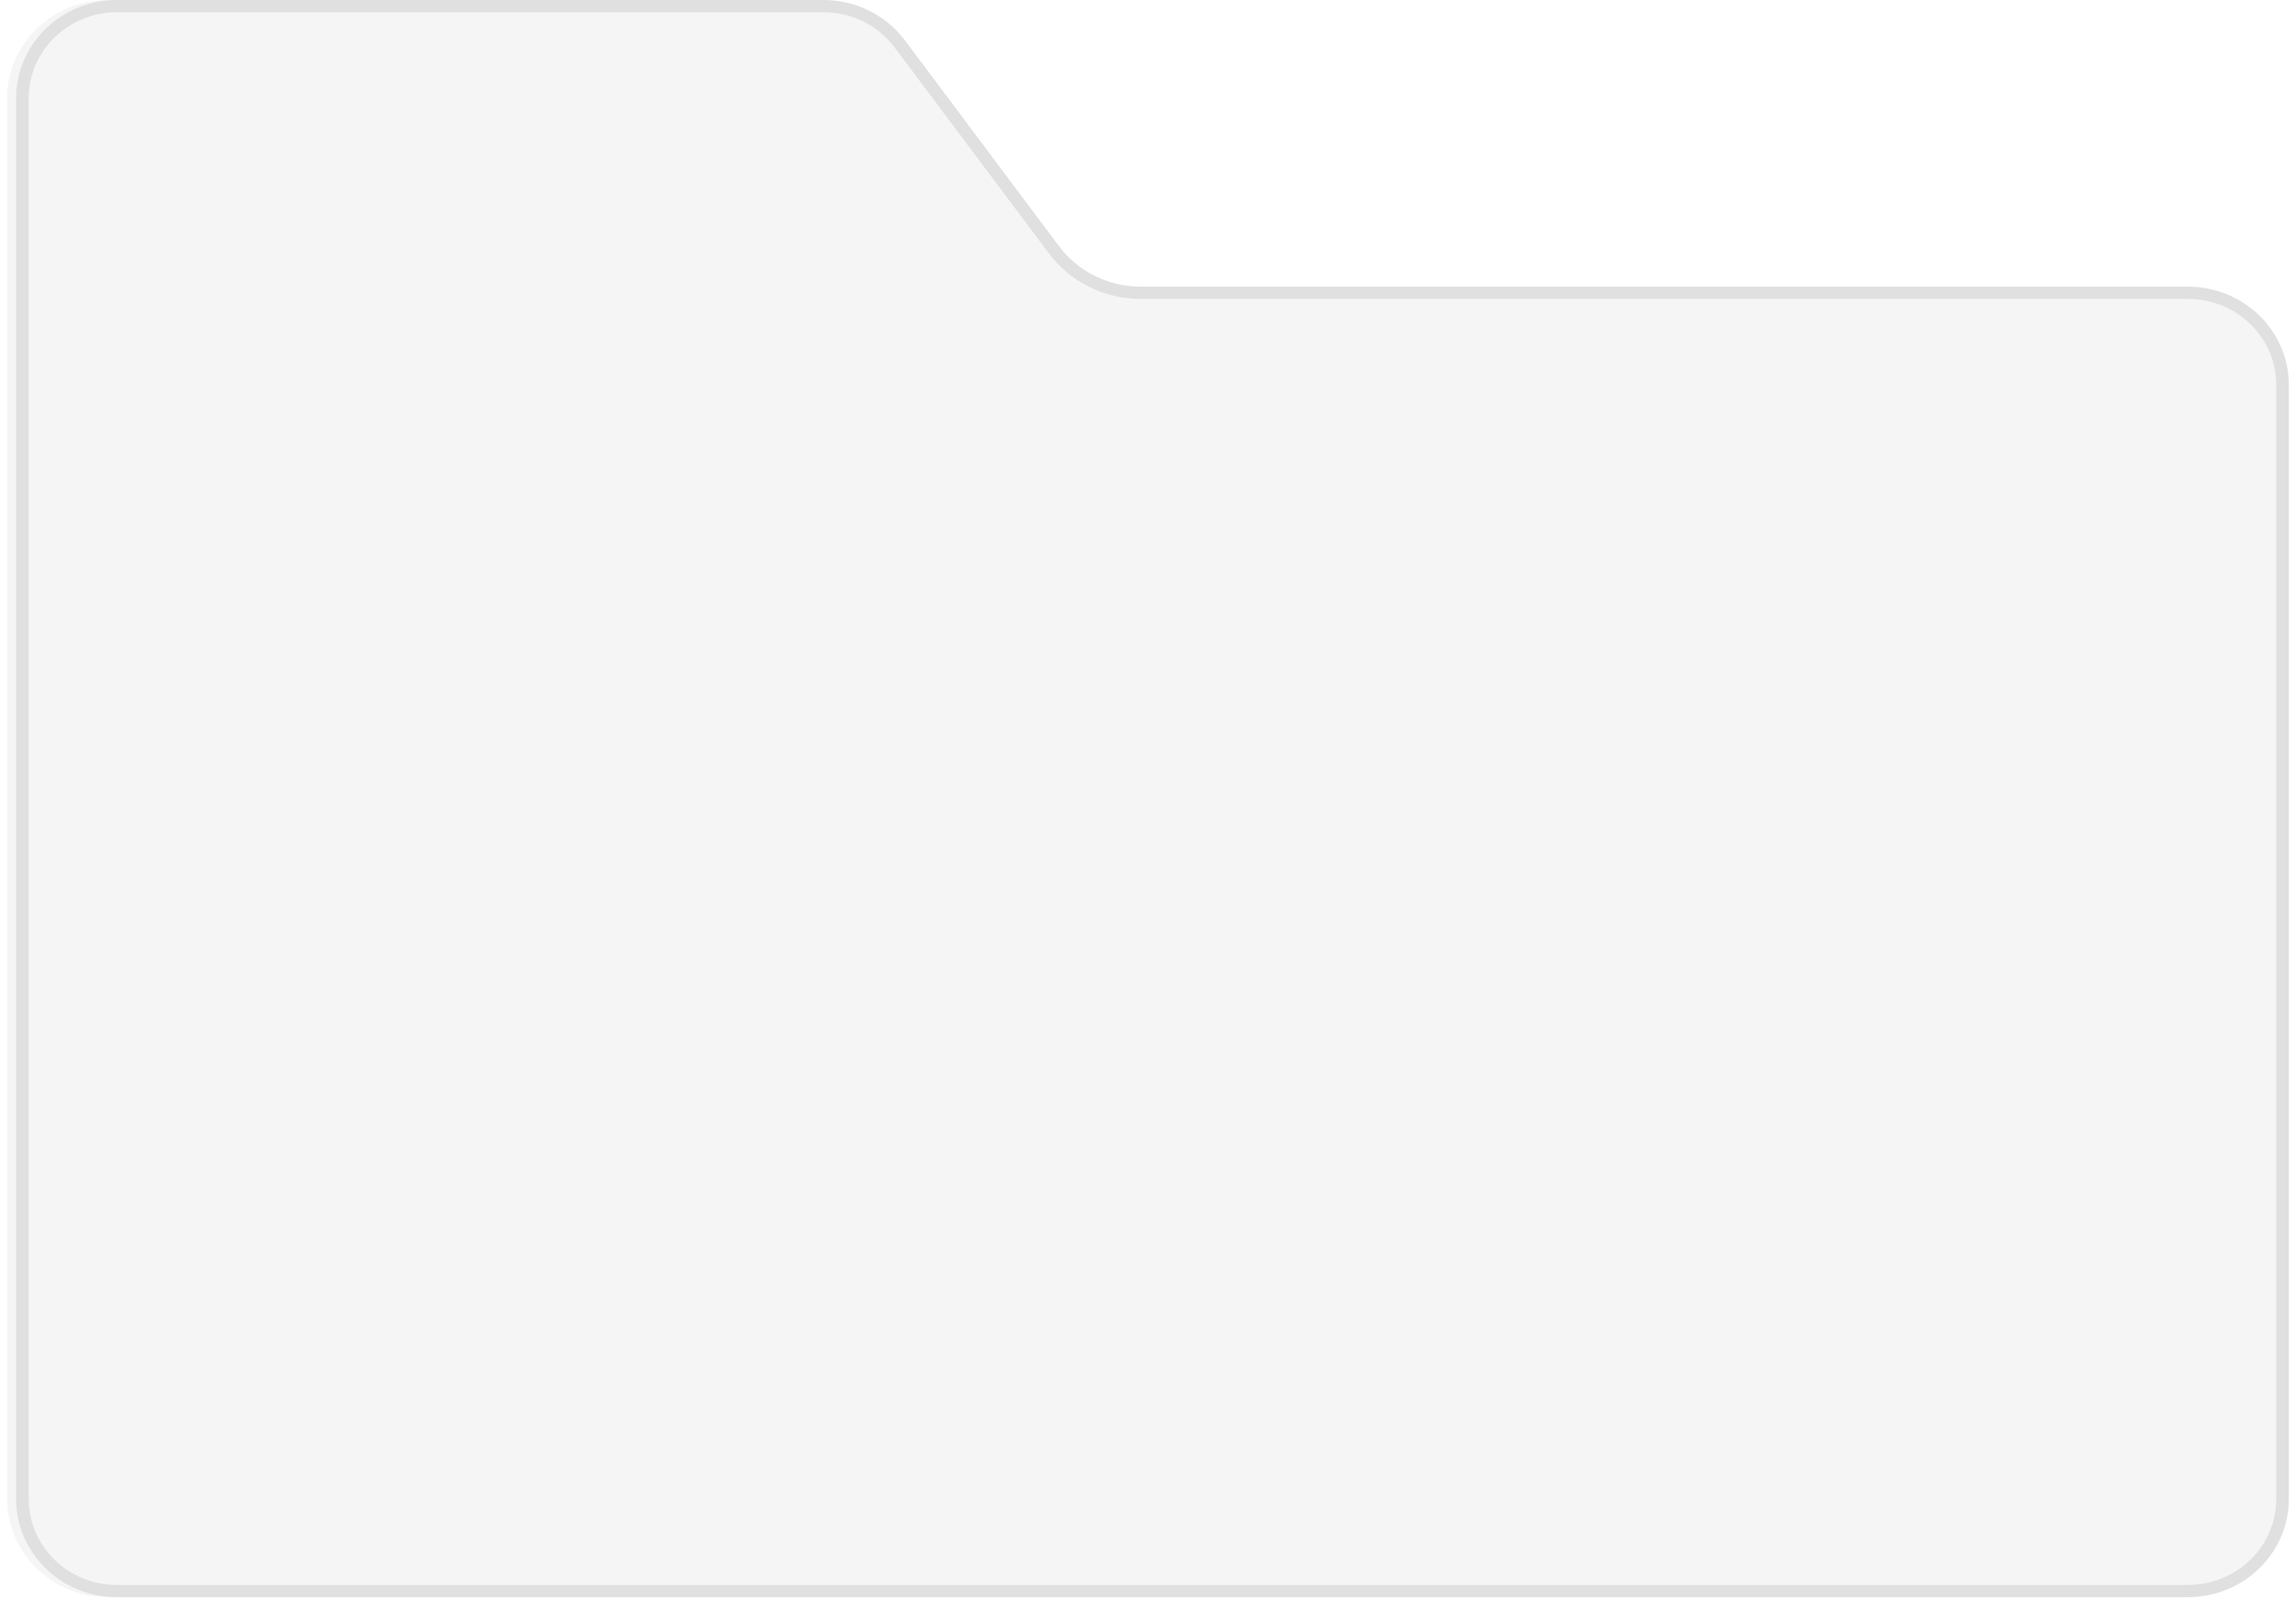
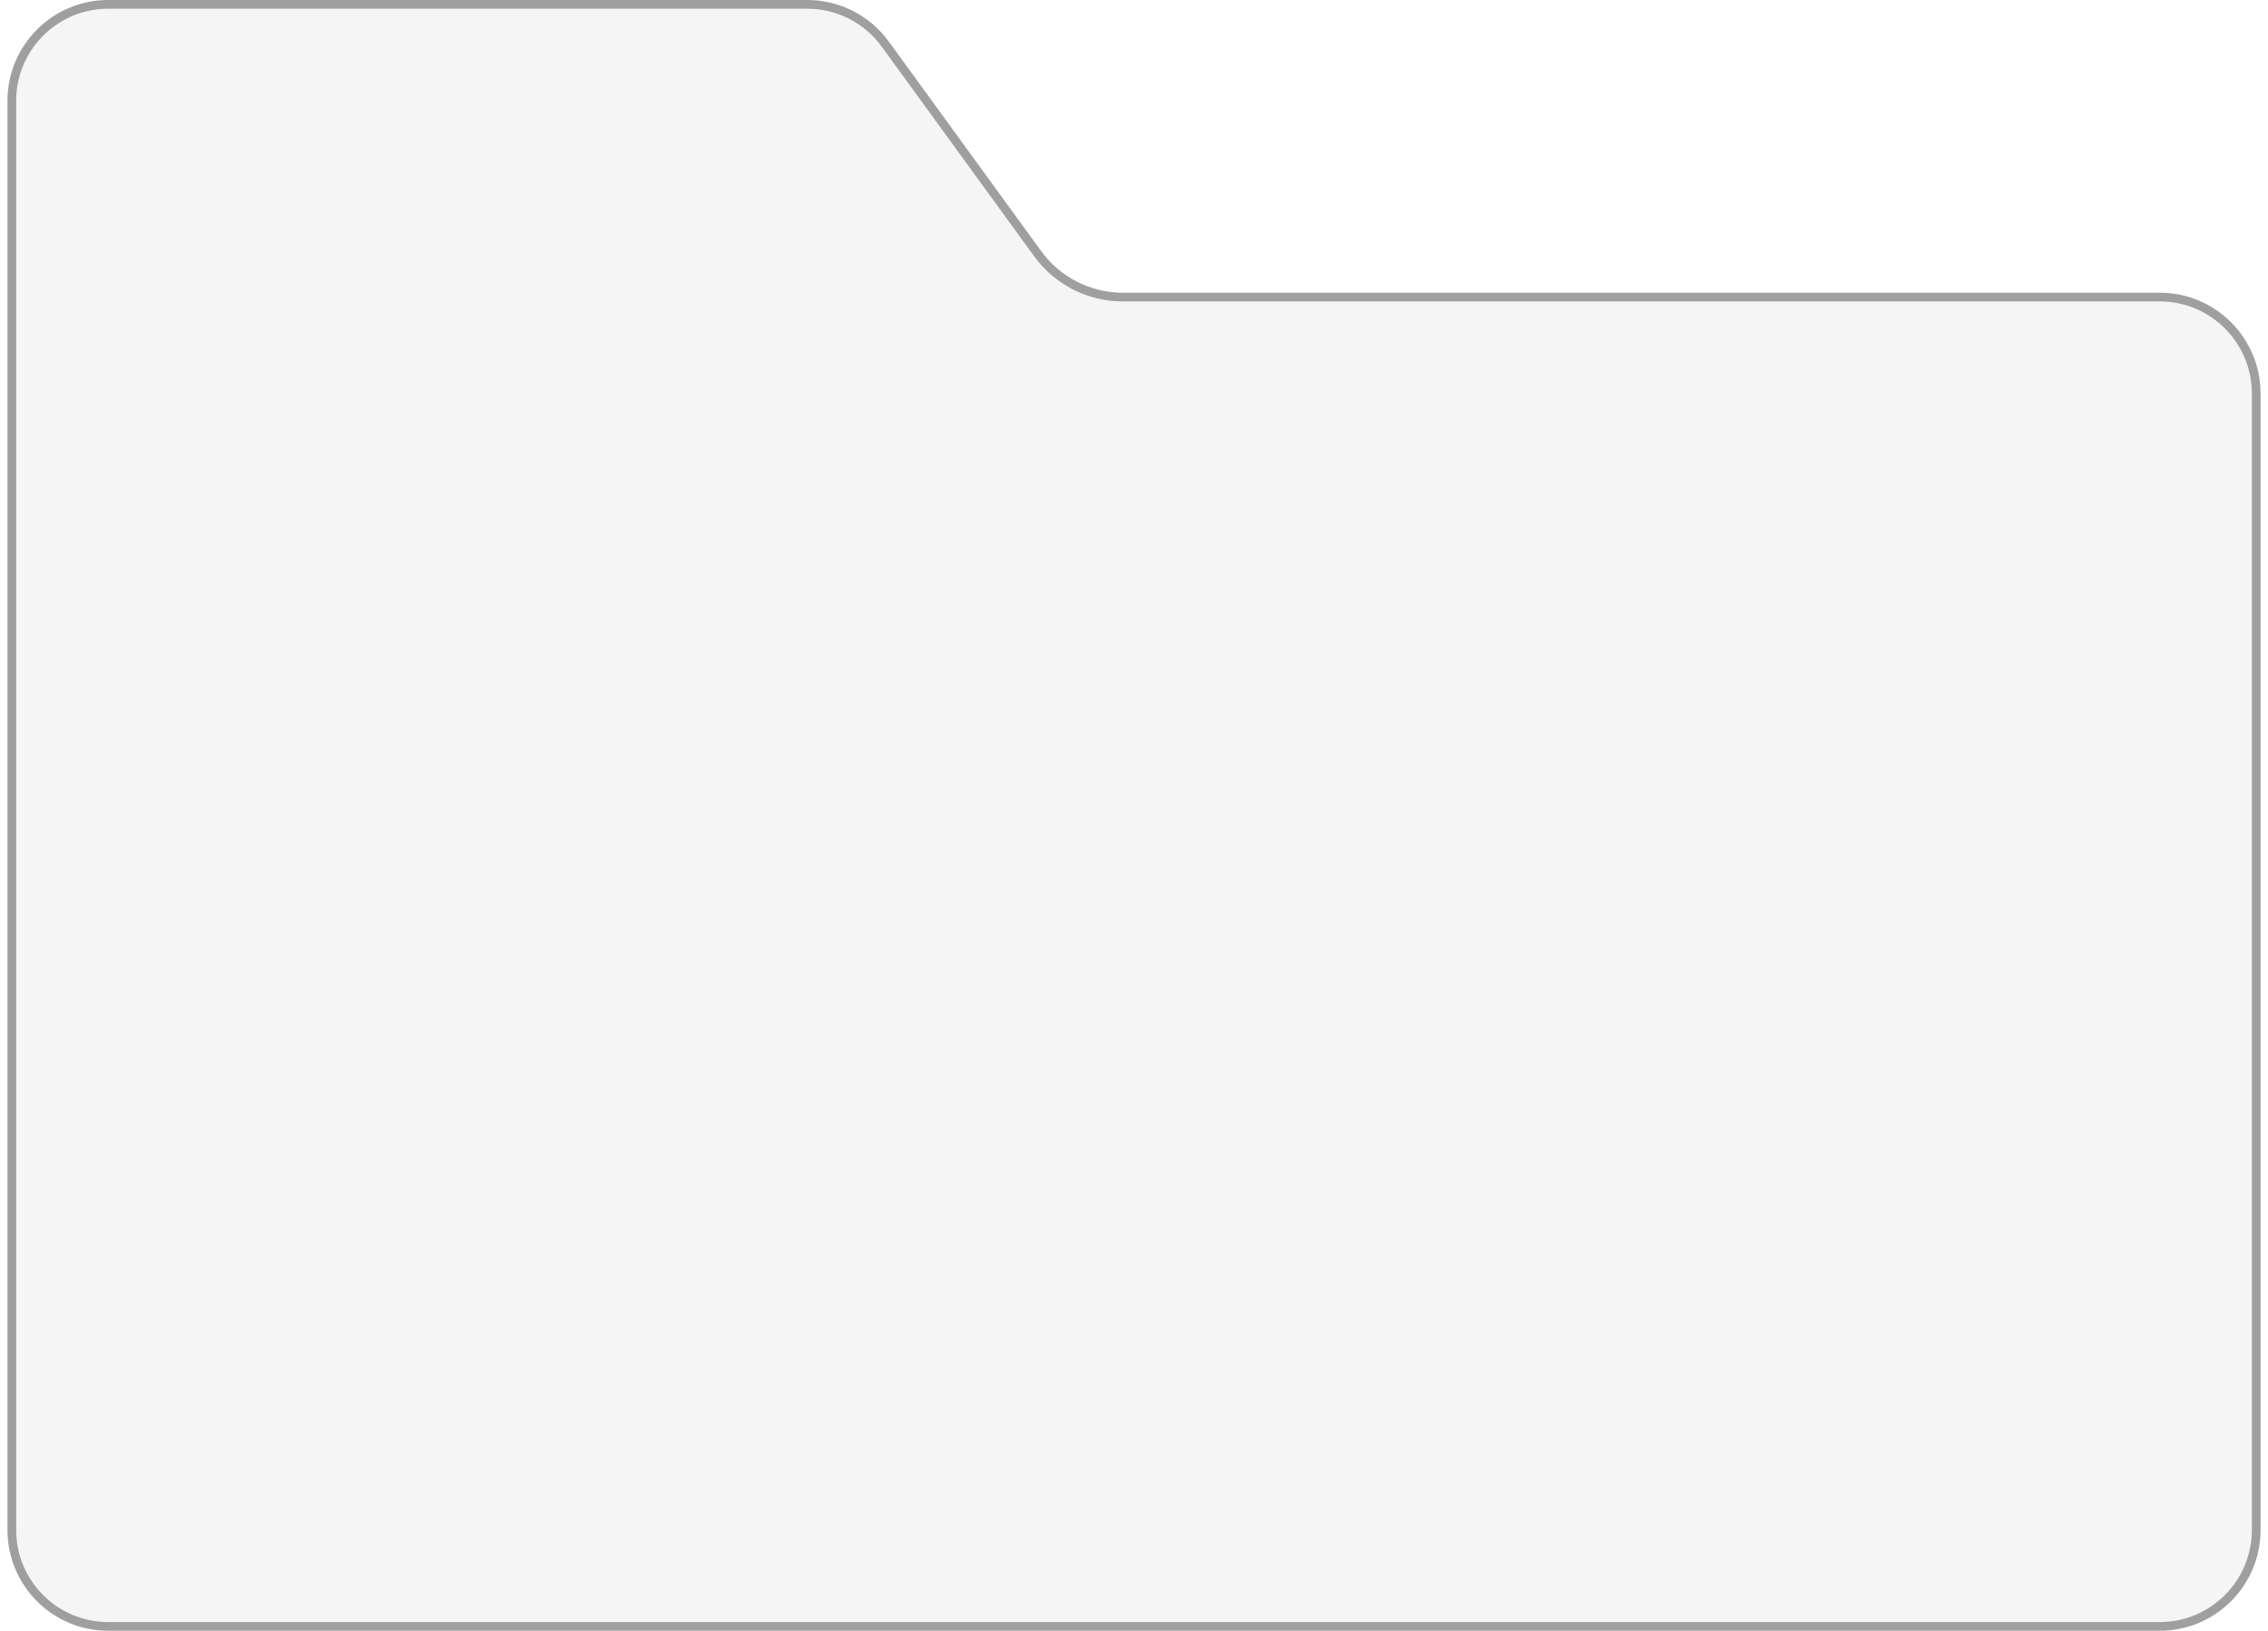
- <svg xmlns="http://www.w3.org/2000/svg" width="92" height="64" viewBox="0 0 92 64" fill="none">
-   <path d="M0.286 3.938C0.286 1.763 2.098 -0 4.333 -0H32.631C33.925 -0 35.14 0.601 35.902 1.619L42.078 9.867C42.84 10.885 44.056 11.487 45.35 11.487H87.308C89.543 11.487 91.355 13.25 91.355 15.425V60.061C91.355 62.236 89.543 63.999 87.308 63.999H4.333C2.098 63.999 0.286 62.236 0.286 60.061V3.938Z" fill="#F5F5F5" />
-   <path fill-rule="evenodd" clip-rule="evenodd" d="M91.21 60.061V15.425C91.21 13.521 89.624 11.977 87.667 11.977H45.709C44.254 11.977 42.886 11.301 42.03 10.156L35.853 1.908C35.187 1.017 34.122 0.49 32.99 0.49H4.692C2.735 0.49 1.149 2.034 1.149 3.938V60.061C1.149 61.965 2.735 63.509 4.692 63.509H87.667C89.624 63.509 91.21 61.965 91.21 60.061ZM4.692 -0C2.457 -0 0.645 1.763 0.645 3.938V60.061C0.645 62.236 2.457 63.999 4.692 63.999H87.667C89.902 63.999 91.714 62.236 91.714 60.061V15.425C91.714 13.25 89.902 11.487 87.667 11.487H45.709C44.415 11.487 43.199 10.885 42.437 9.867L36.261 1.619C35.499 0.601 34.283 -0 32.99 -0H4.692Z" fill="#E0E0E0" />
+ <svg xmlns="http://www.w3.org/2000/svg" width="89" height="64" viewBox="0 0 89 64" fill="none">
+   <path d="M0.464 3.956C0.464 1.866 2.158 0.171 4.249 0.171H31.678C32.89 0.171 34.028 0.751 34.74 1.731L40.721 9.958C41.498 11.026 42.739 11.658 44.059 11.658H84.751C86.842 11.658 88.537 13.353 88.537 15.444V60.044C88.537 62.134 86.842 63.829 84.751 63.829H4.249C2.158 63.829 0.464 62.134 0.464 60.044V3.956Z" fill="#F5F5F5" stroke="#9F9F9F" stroke-width="0.342" />
</svg>
